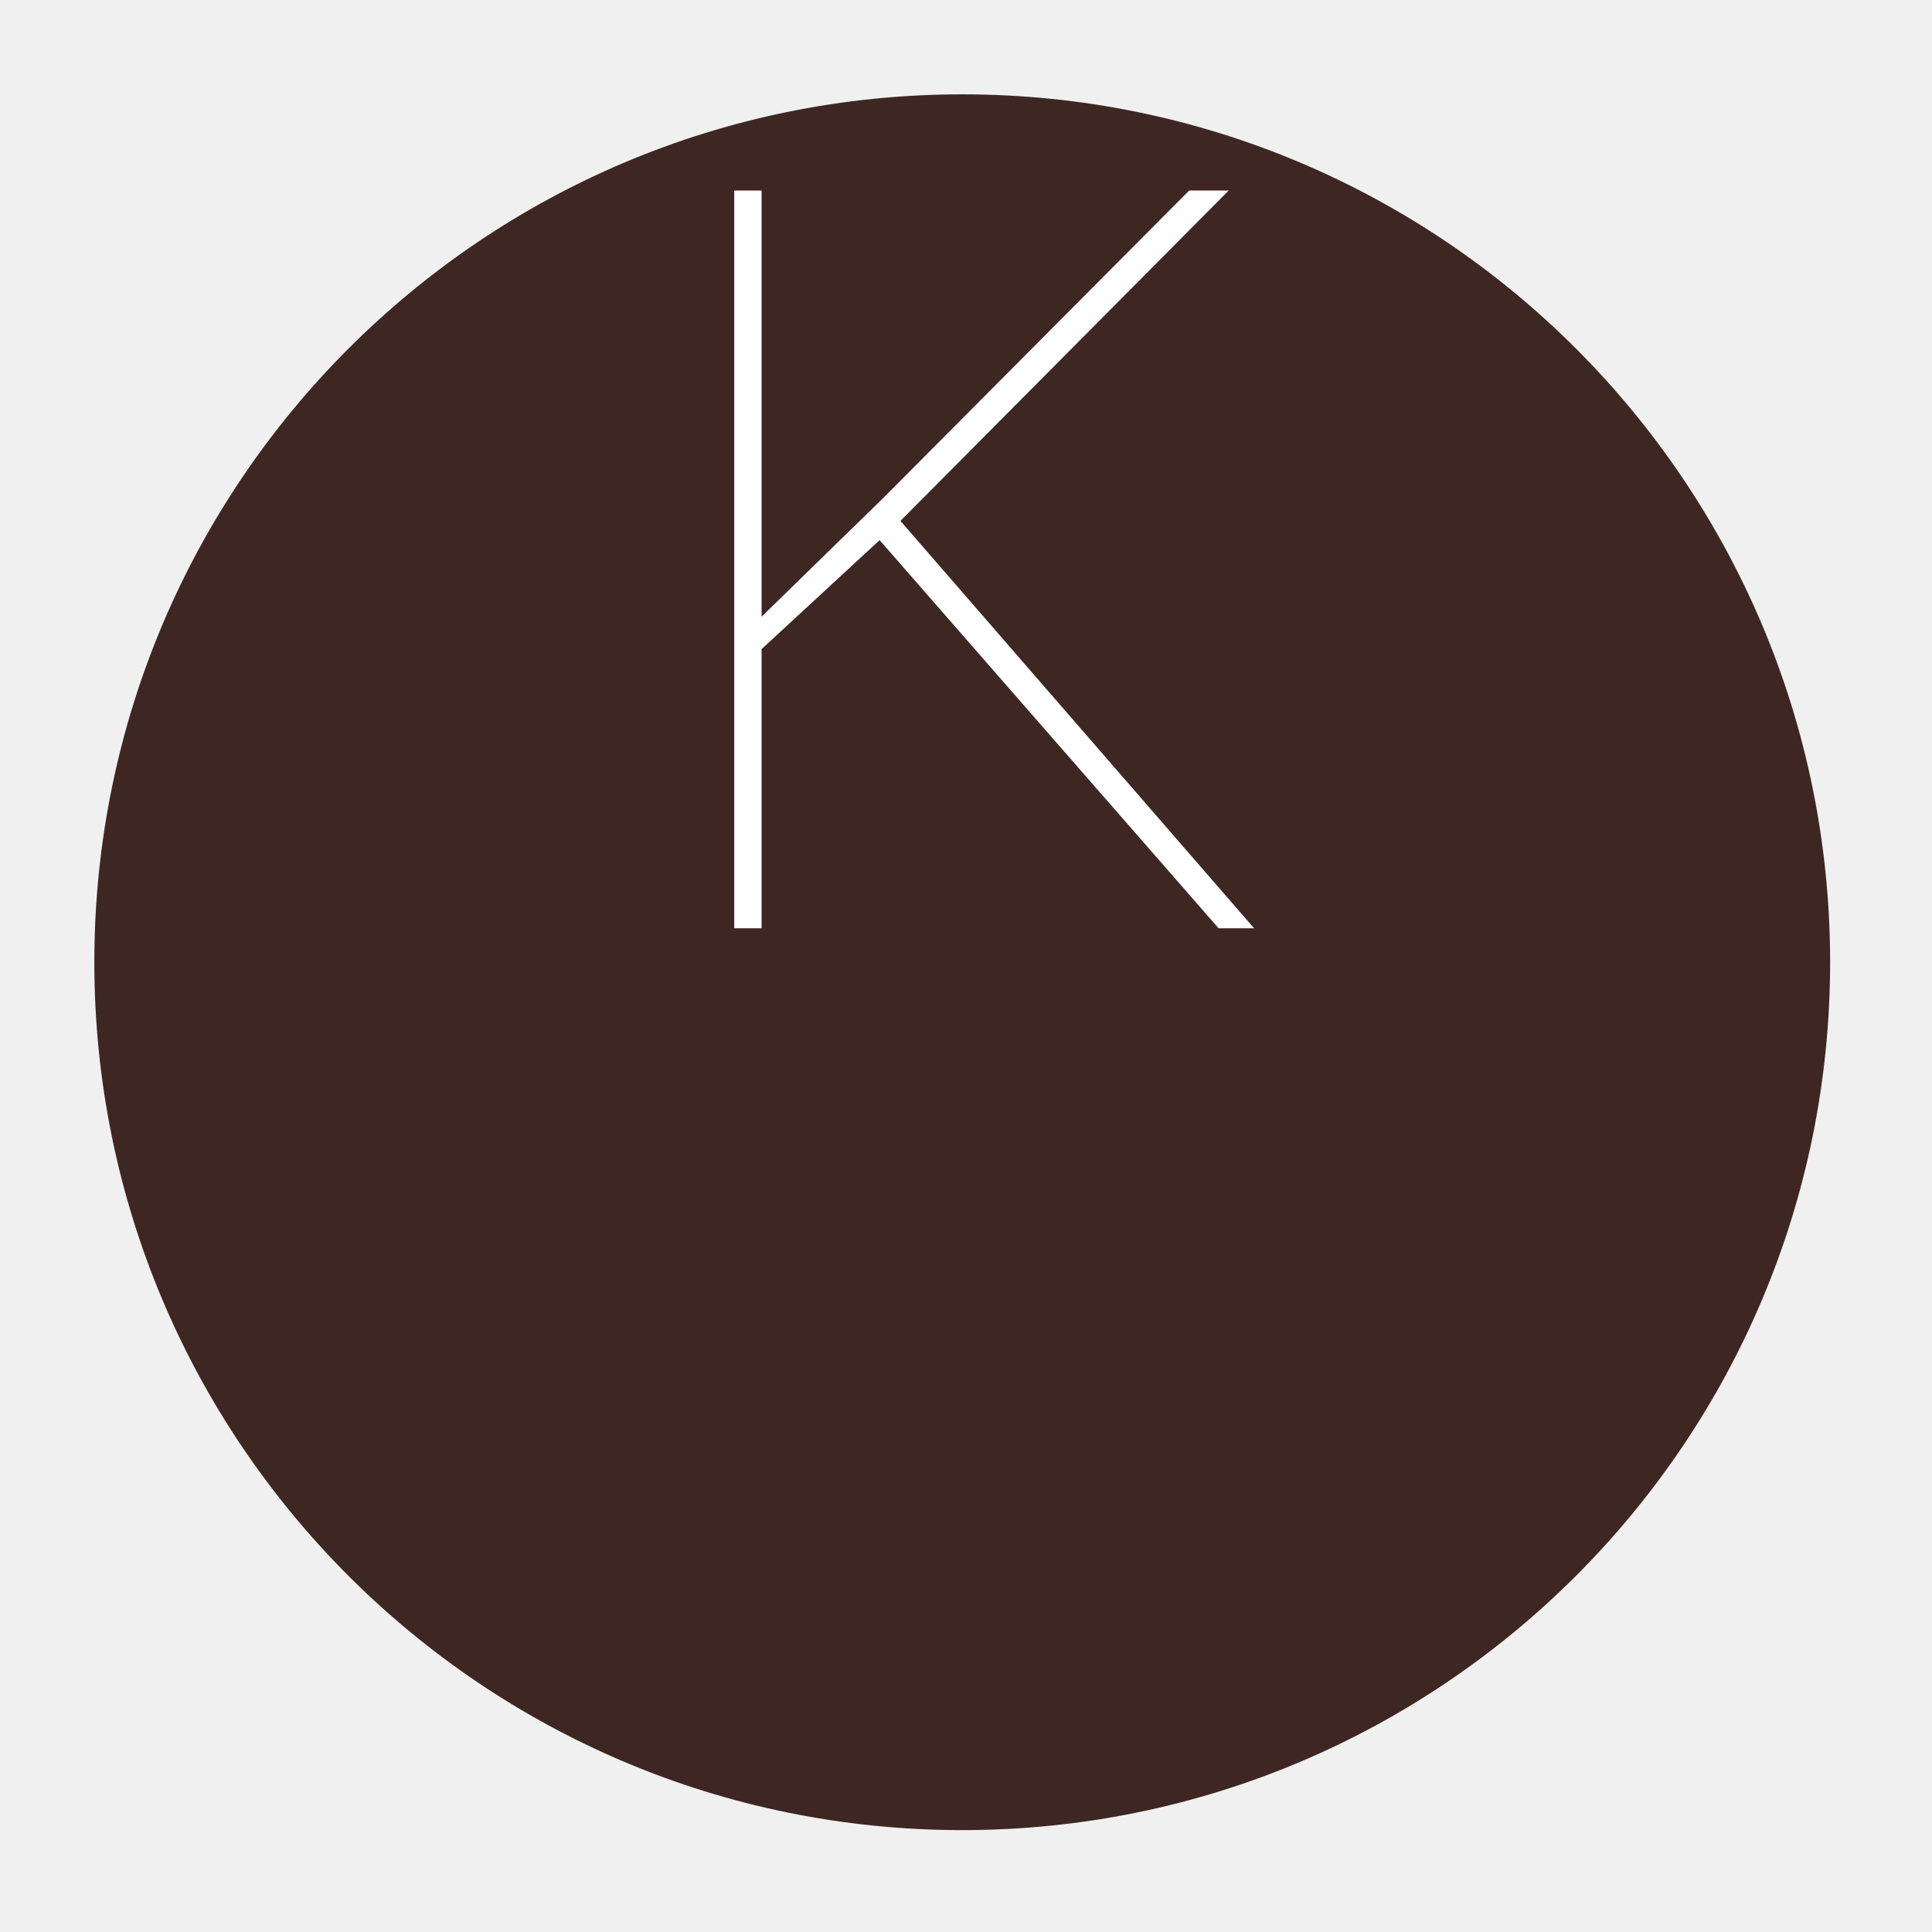
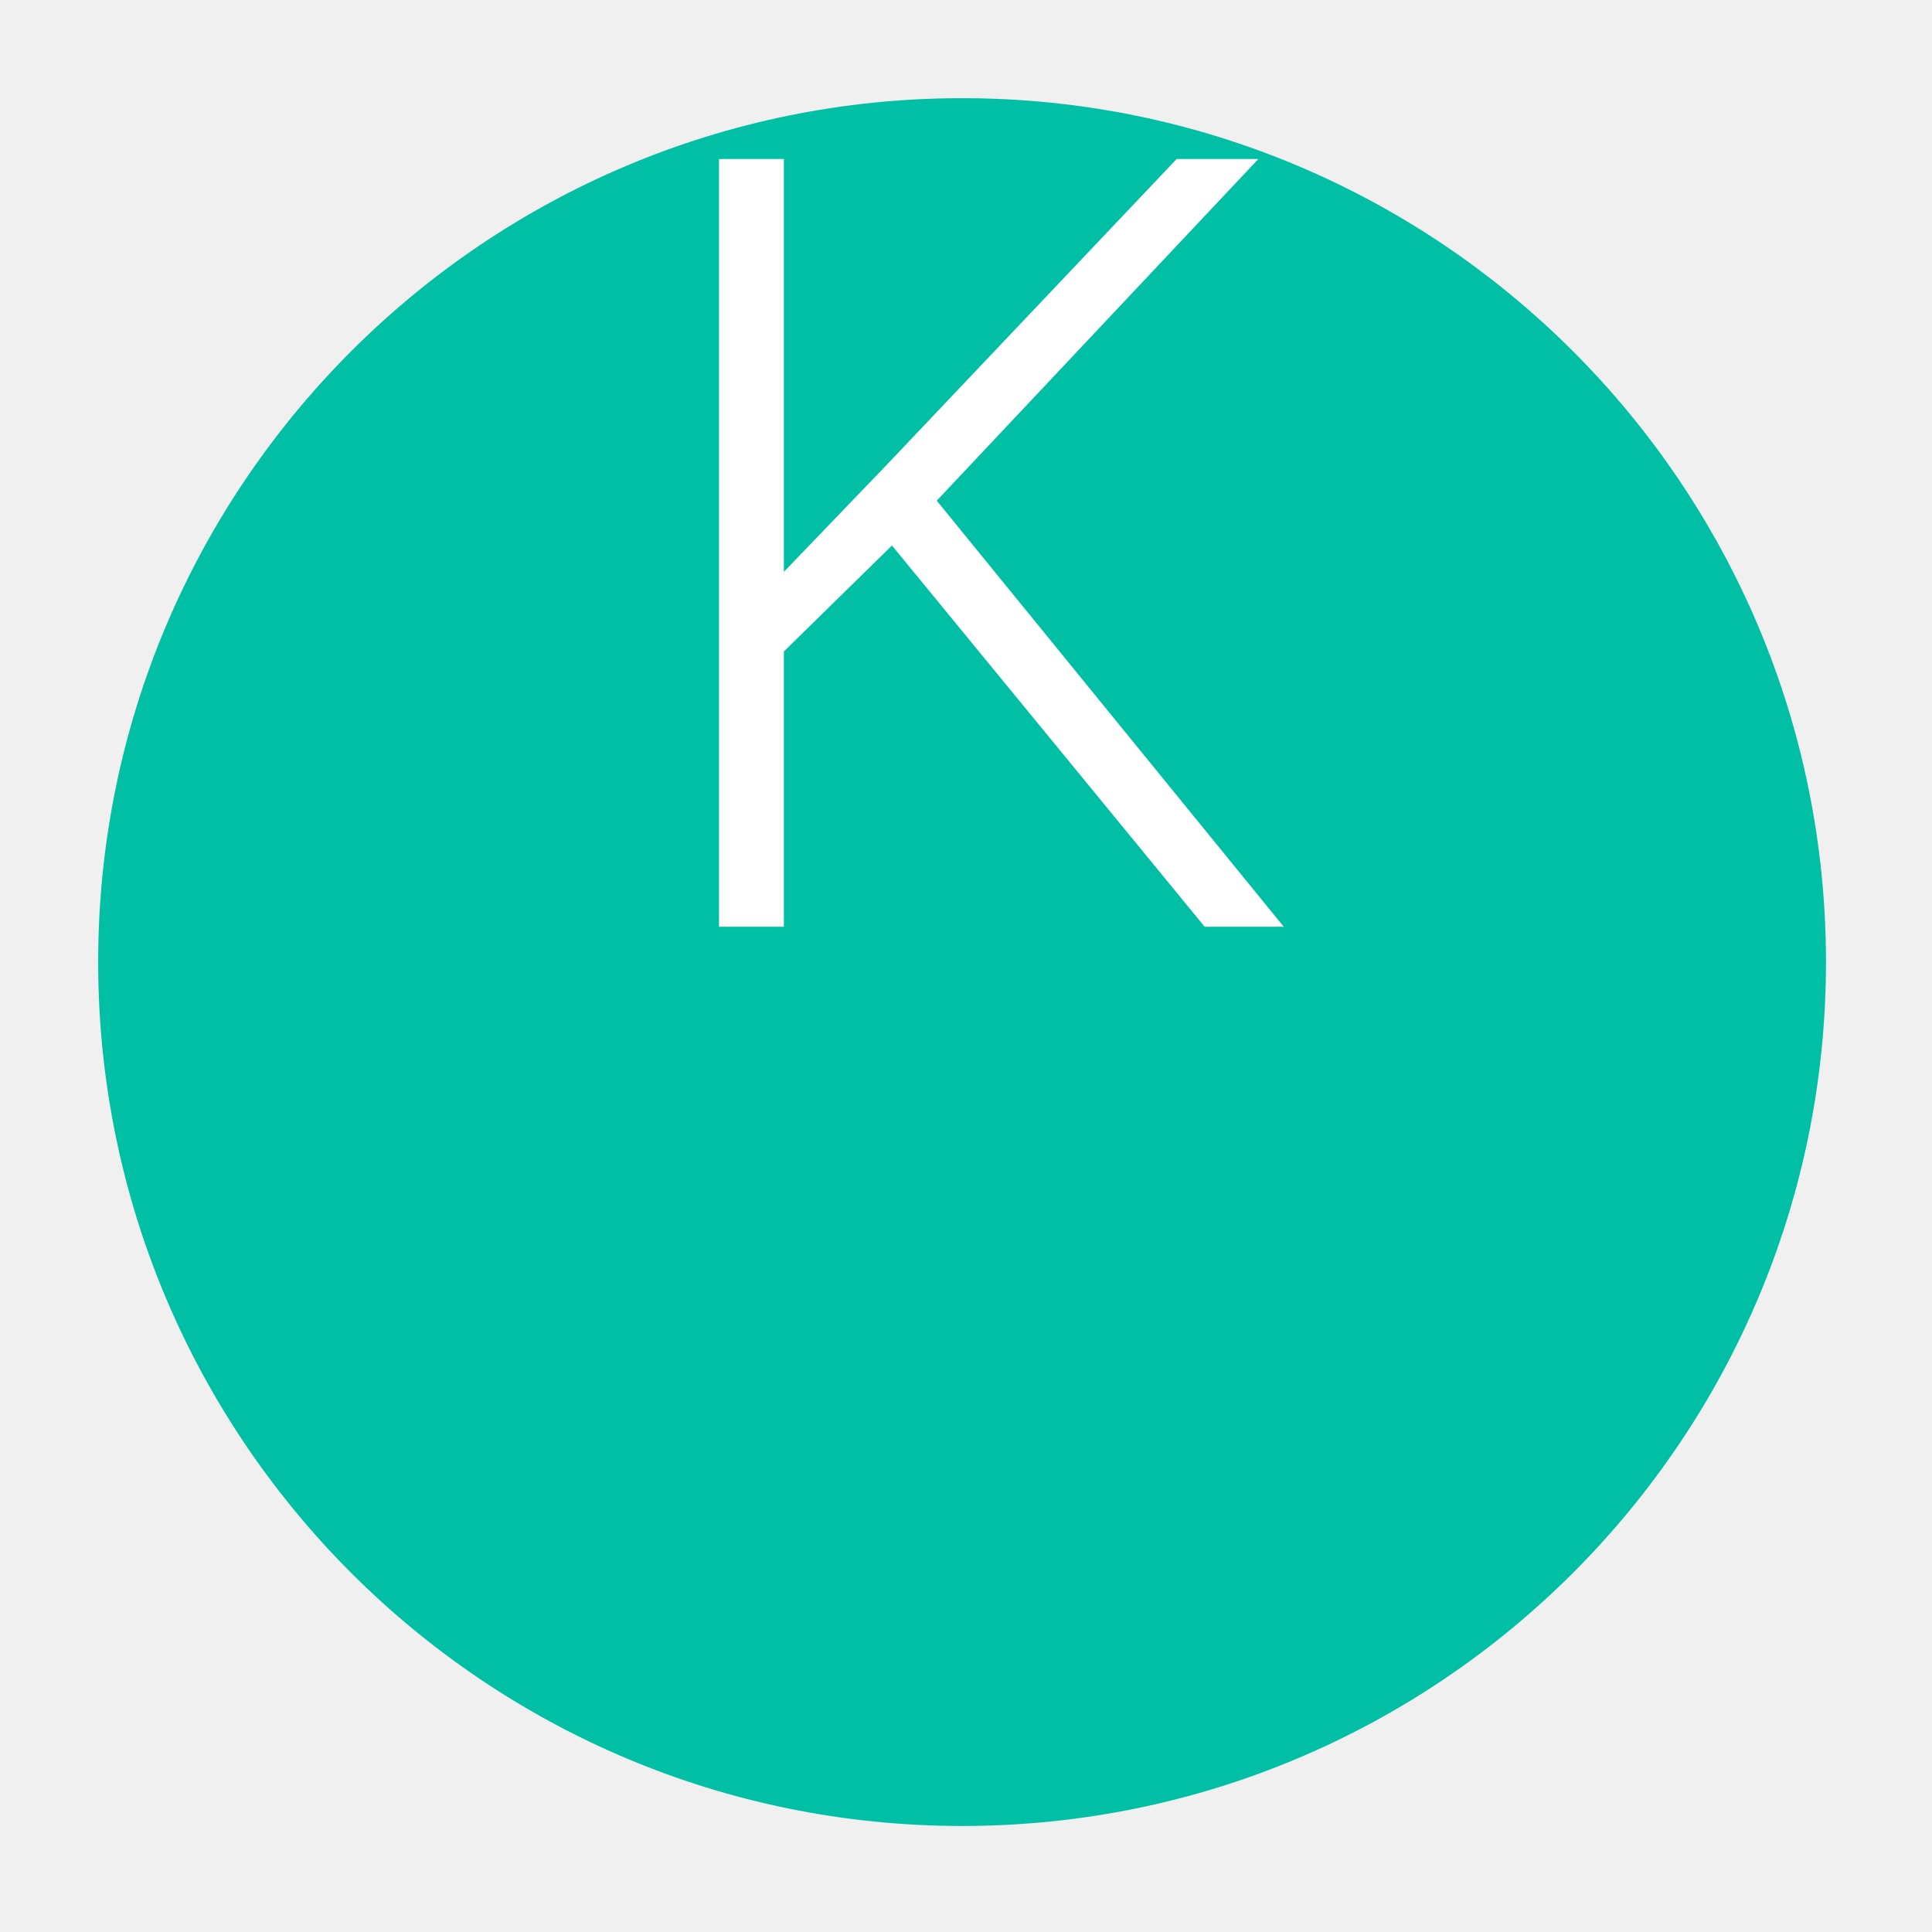
- <svg xmlns="http://www.w3.org/2000/svg" width="532" height="532" viewBox="0 0 512 512">
-   <circle cx="255" cy="255" r="230" fill="#3e2723" />
-   <text x="255" y="246" alignment-baseline="central" text-anchor="middle" fill="#fff" font-size="275" font-weight="100" font-family="Roboto">K</text>
+ <svg xmlns="http://www.w3.org/2000/svg" width="512" height="512" viewBox="0 0 492 492">
+   <circle cx="245" cy="245" r="220" fill="#00bfa5" />
+   <text x="245" y="236" alignment-baseline="central" font-size="275" font-weight="300" font-family="Roboto" text-anchor="middle" fill="#ffffff">K</text>
</svg>
